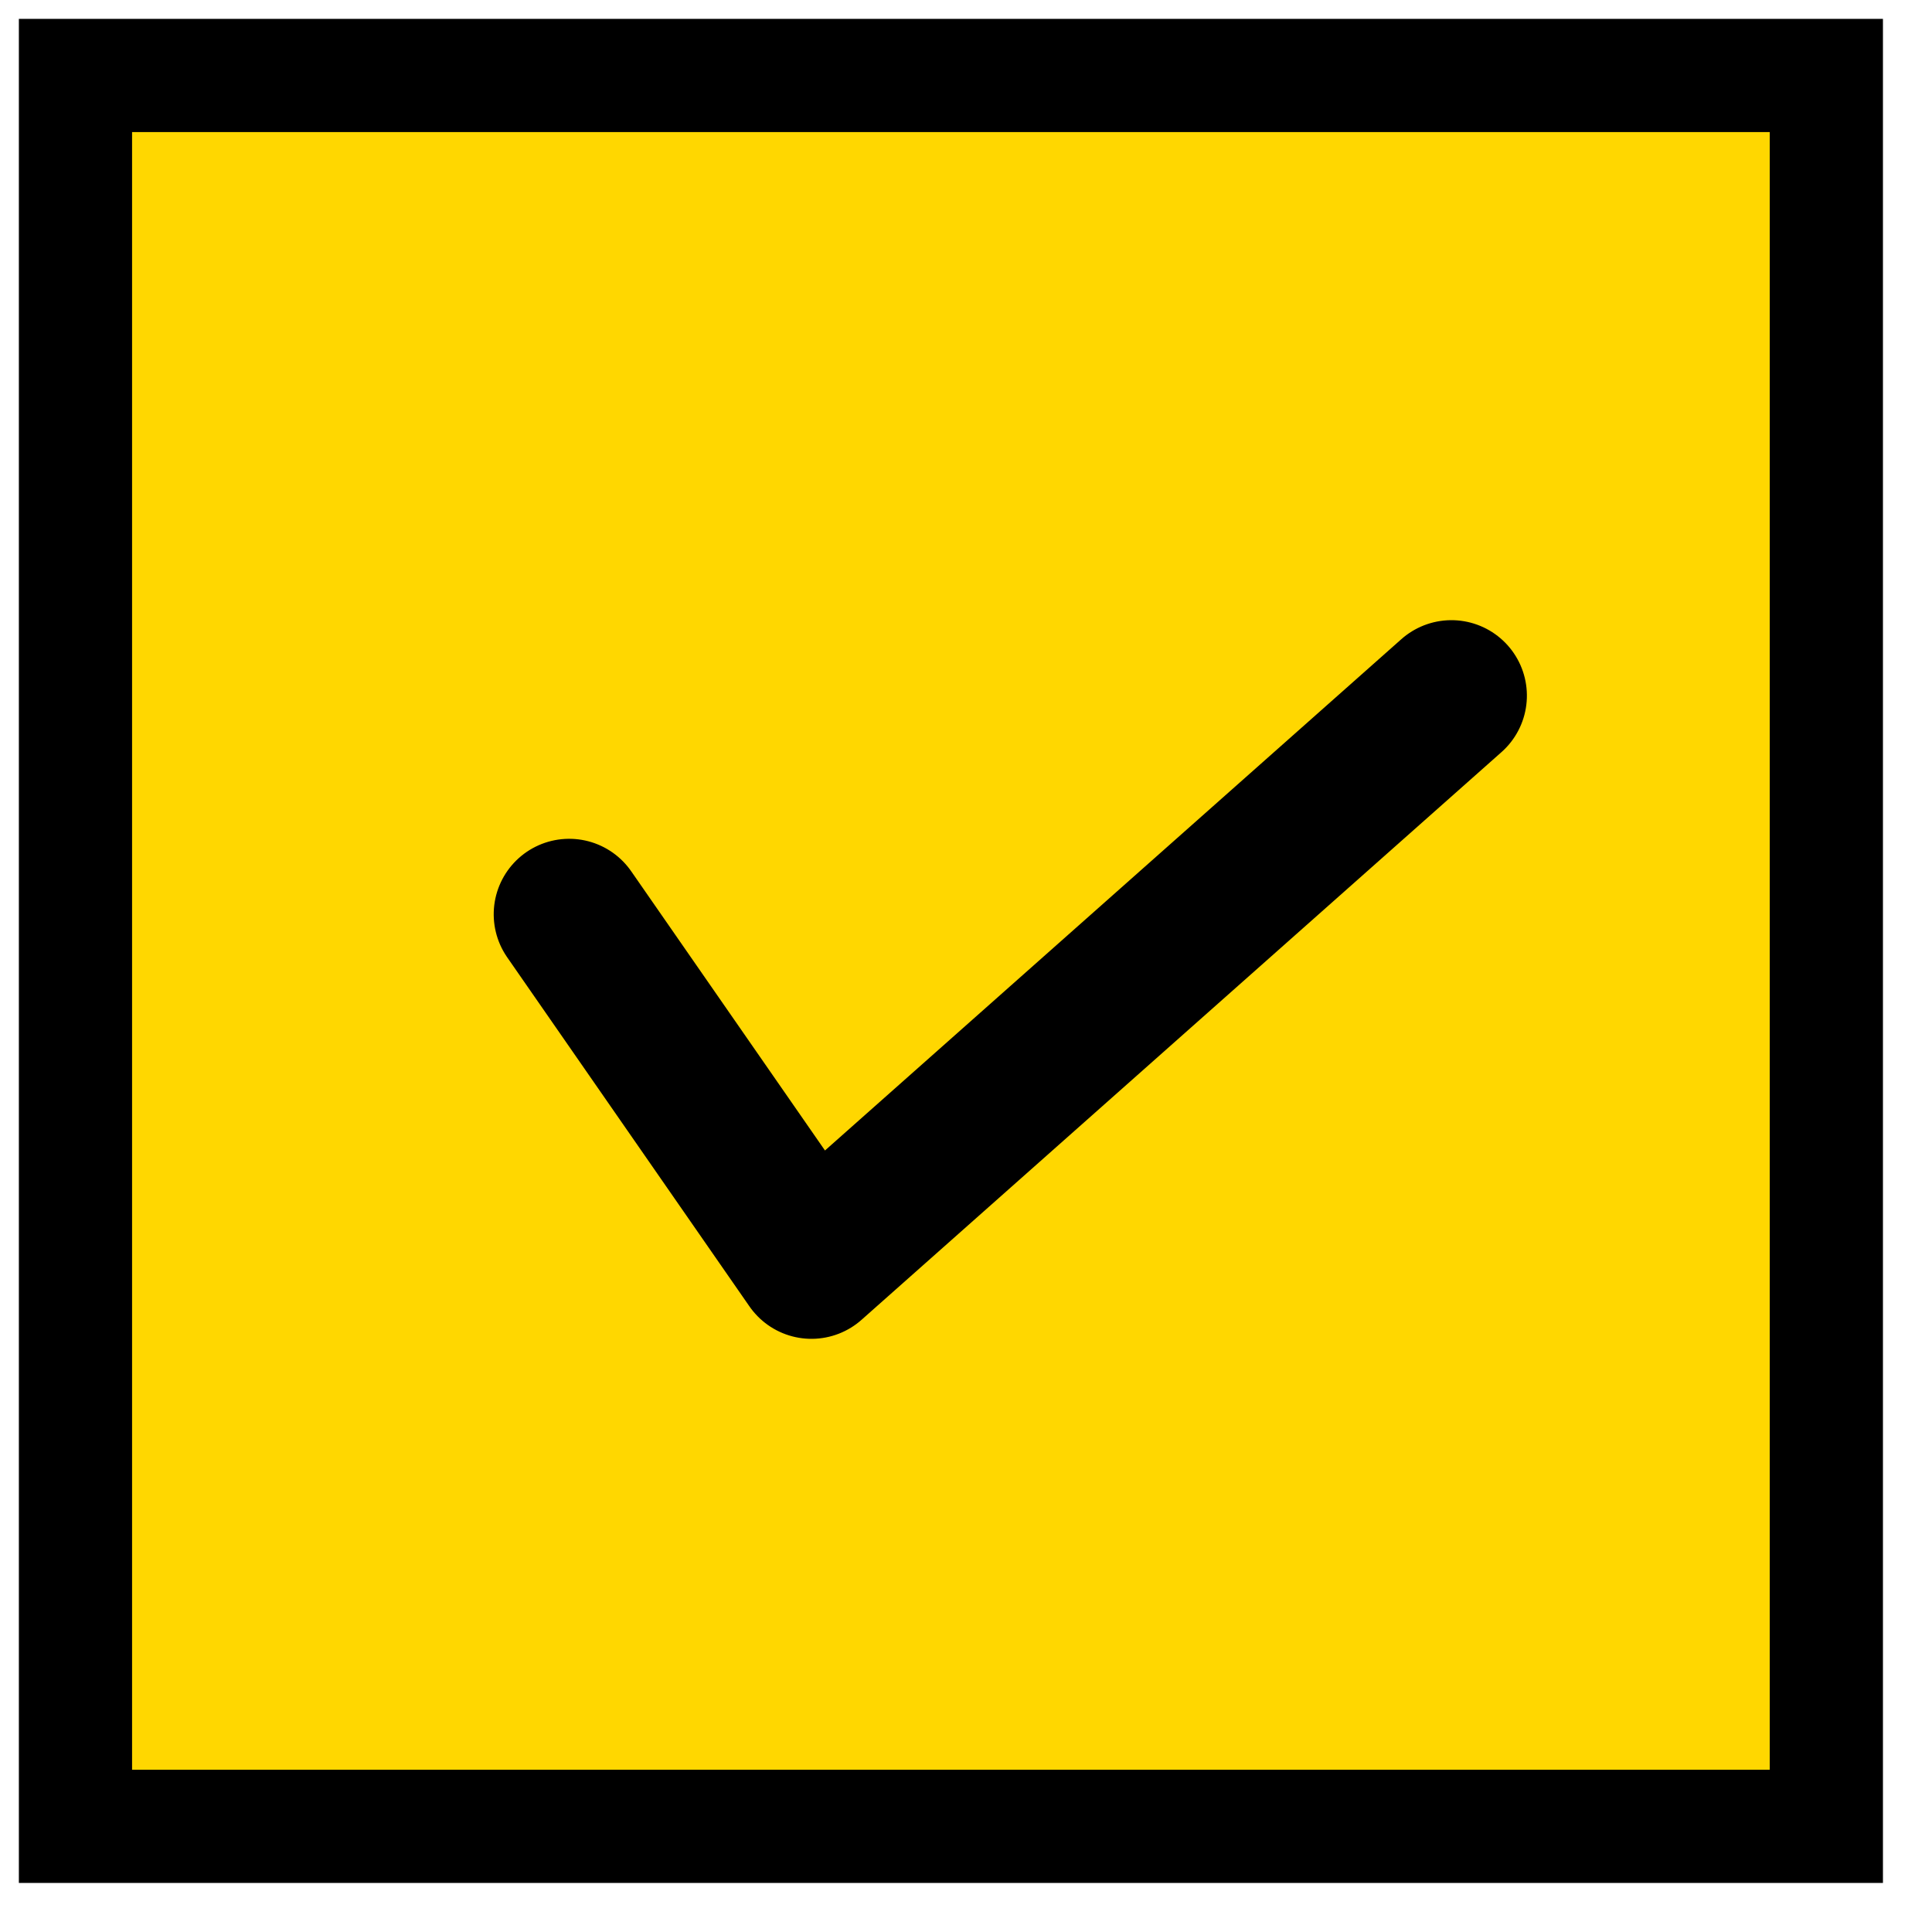
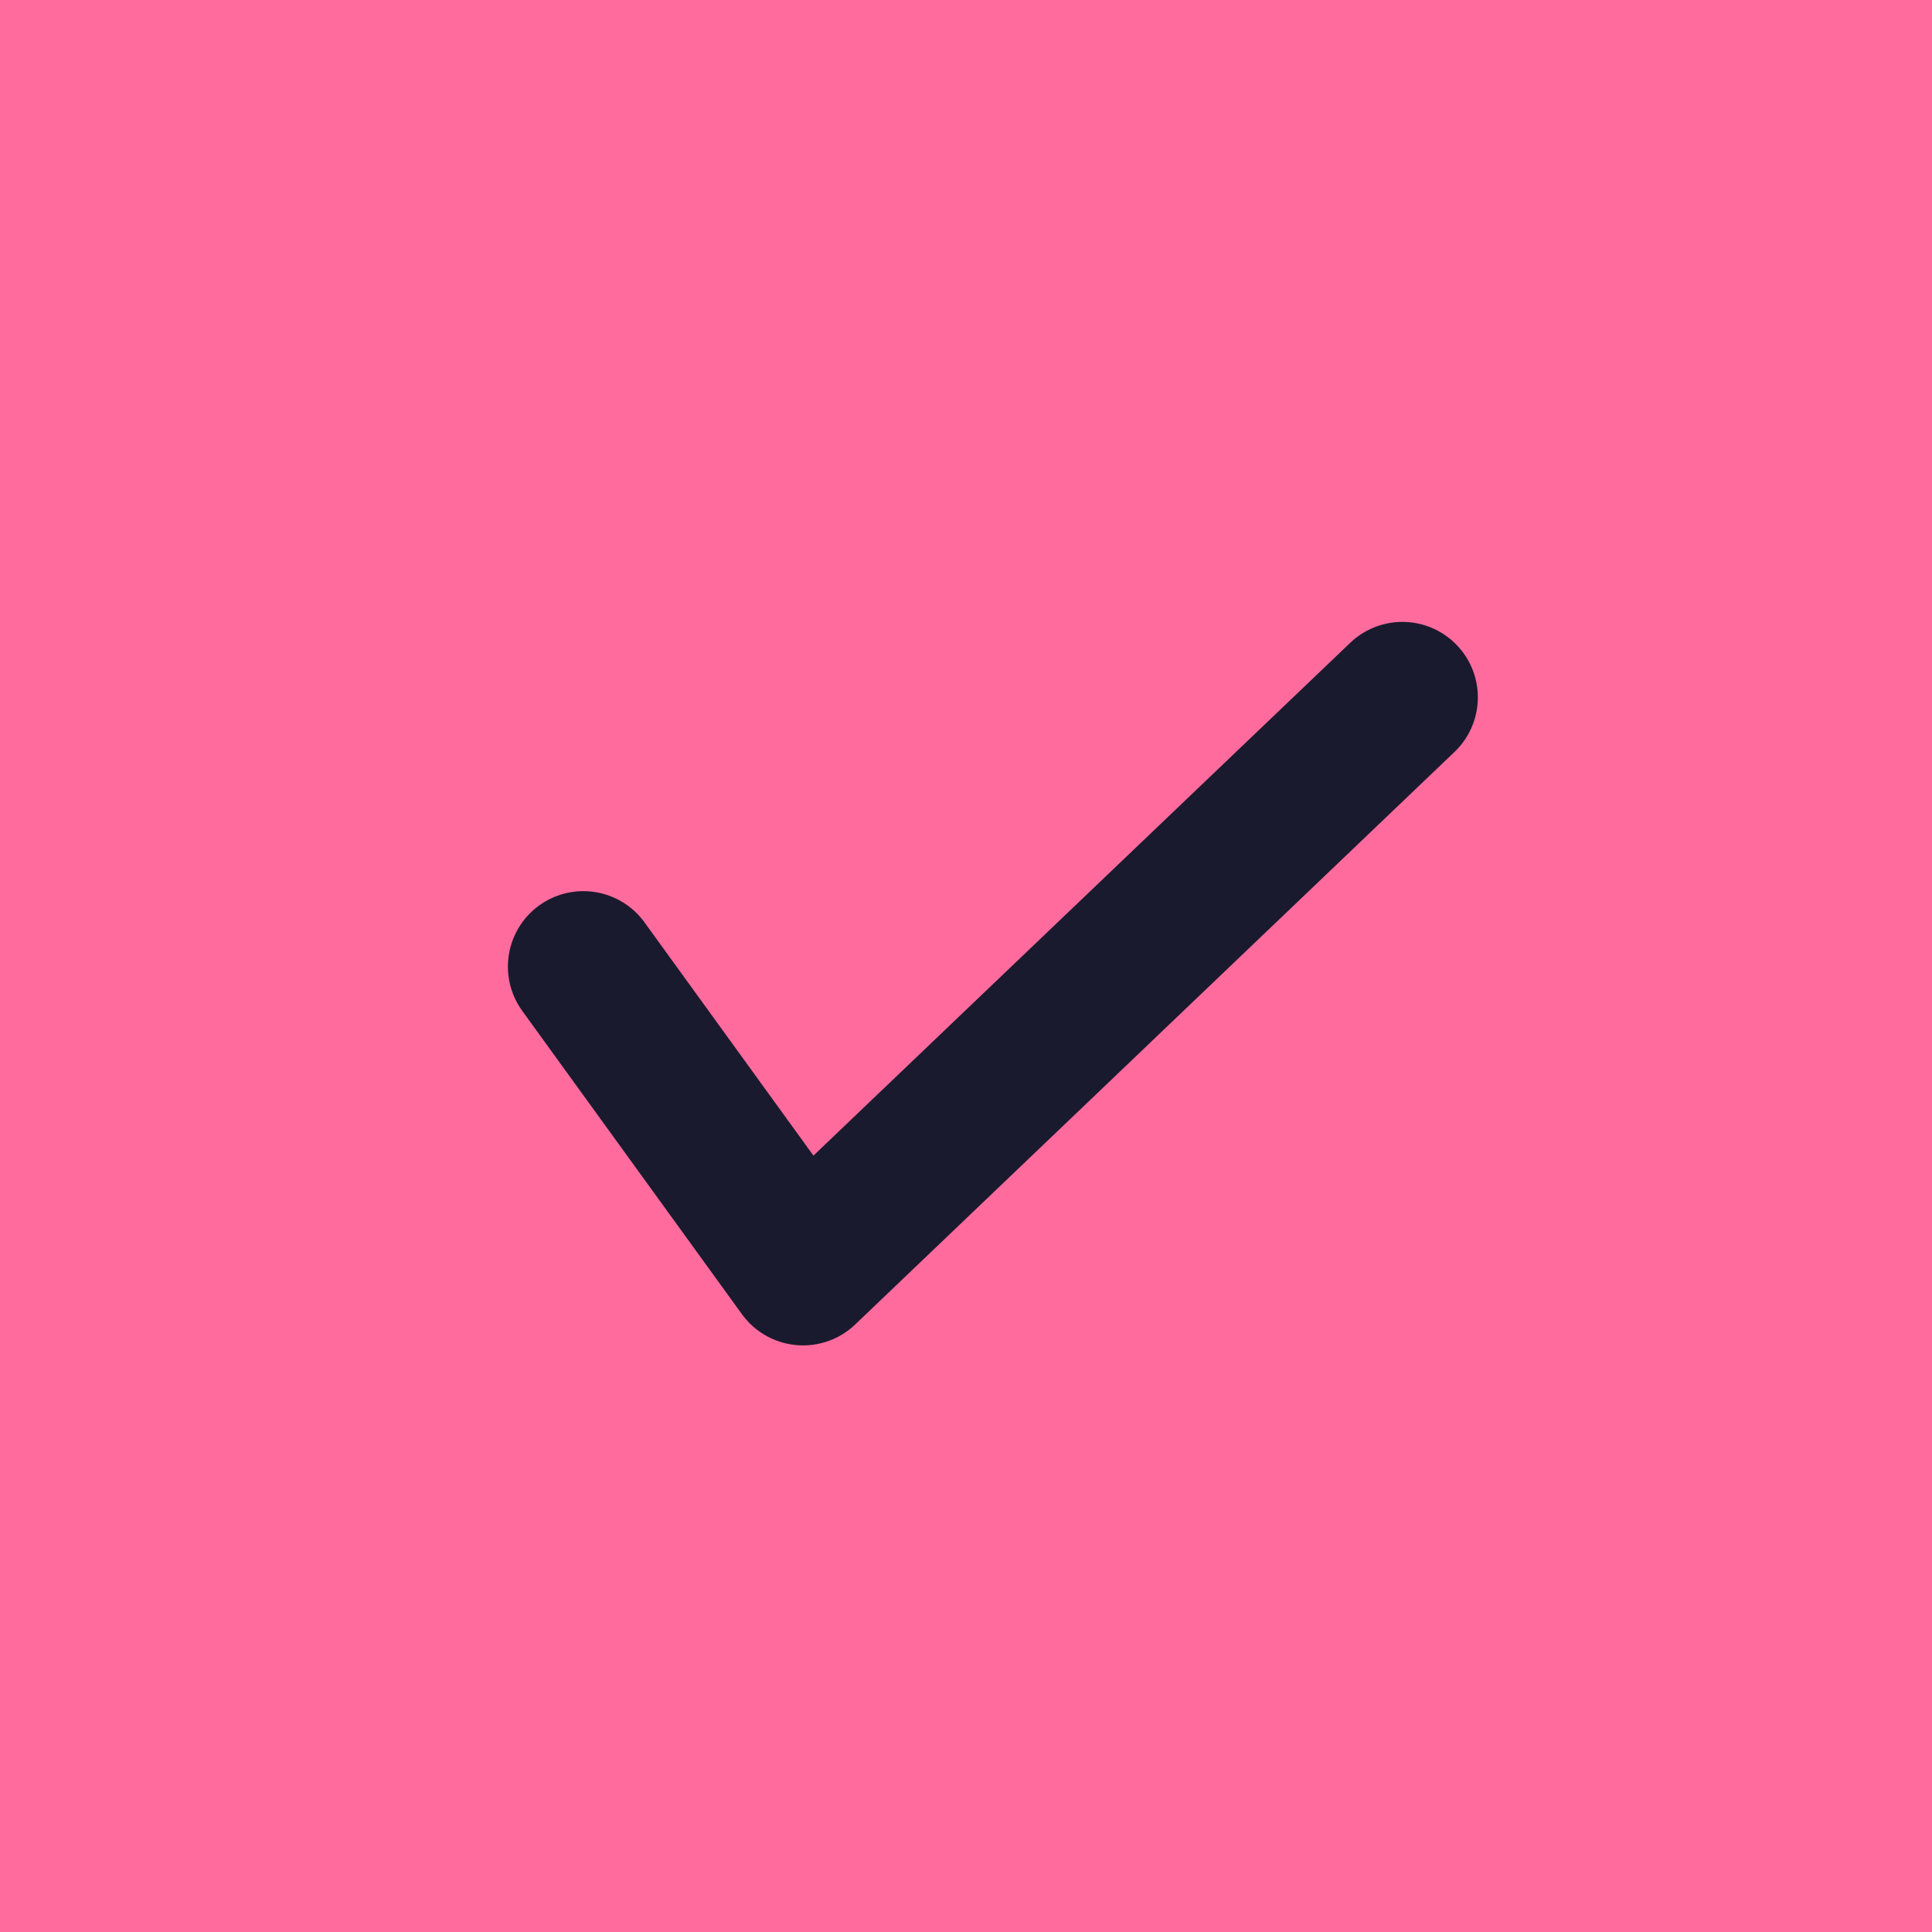
<svg xmlns="http://www.w3.org/2000/svg" width="1024" height="1024" viewBox="0 0 1024 1024">
-   <rect x="56" y="56" width="928" height="928" fill="#000000" />
-   <rect x="40" y="40" width="928" height="928" fill="#FFD700" stroke="#000000" stroke-width="60" />
-   <g transform="rotate(7 525 512)">
-     <path d="M 300 512 L 450 680 L 750 340" fill="none" stroke="#000000" stroke-width="80" stroke-linecap="round" stroke-linejoin="round" />
+   <rect width="1024" height="1024" fill="#FF6B9D" />
+   <g transform="rotate(5 512 512)">
+     <path d="M 310 530 L 440 680 L 730 350" fill="none" stroke="#1A1A2E" stroke-width="80" stroke-linecap="round" stroke-linejoin="round" />
  </g>
</svg>
